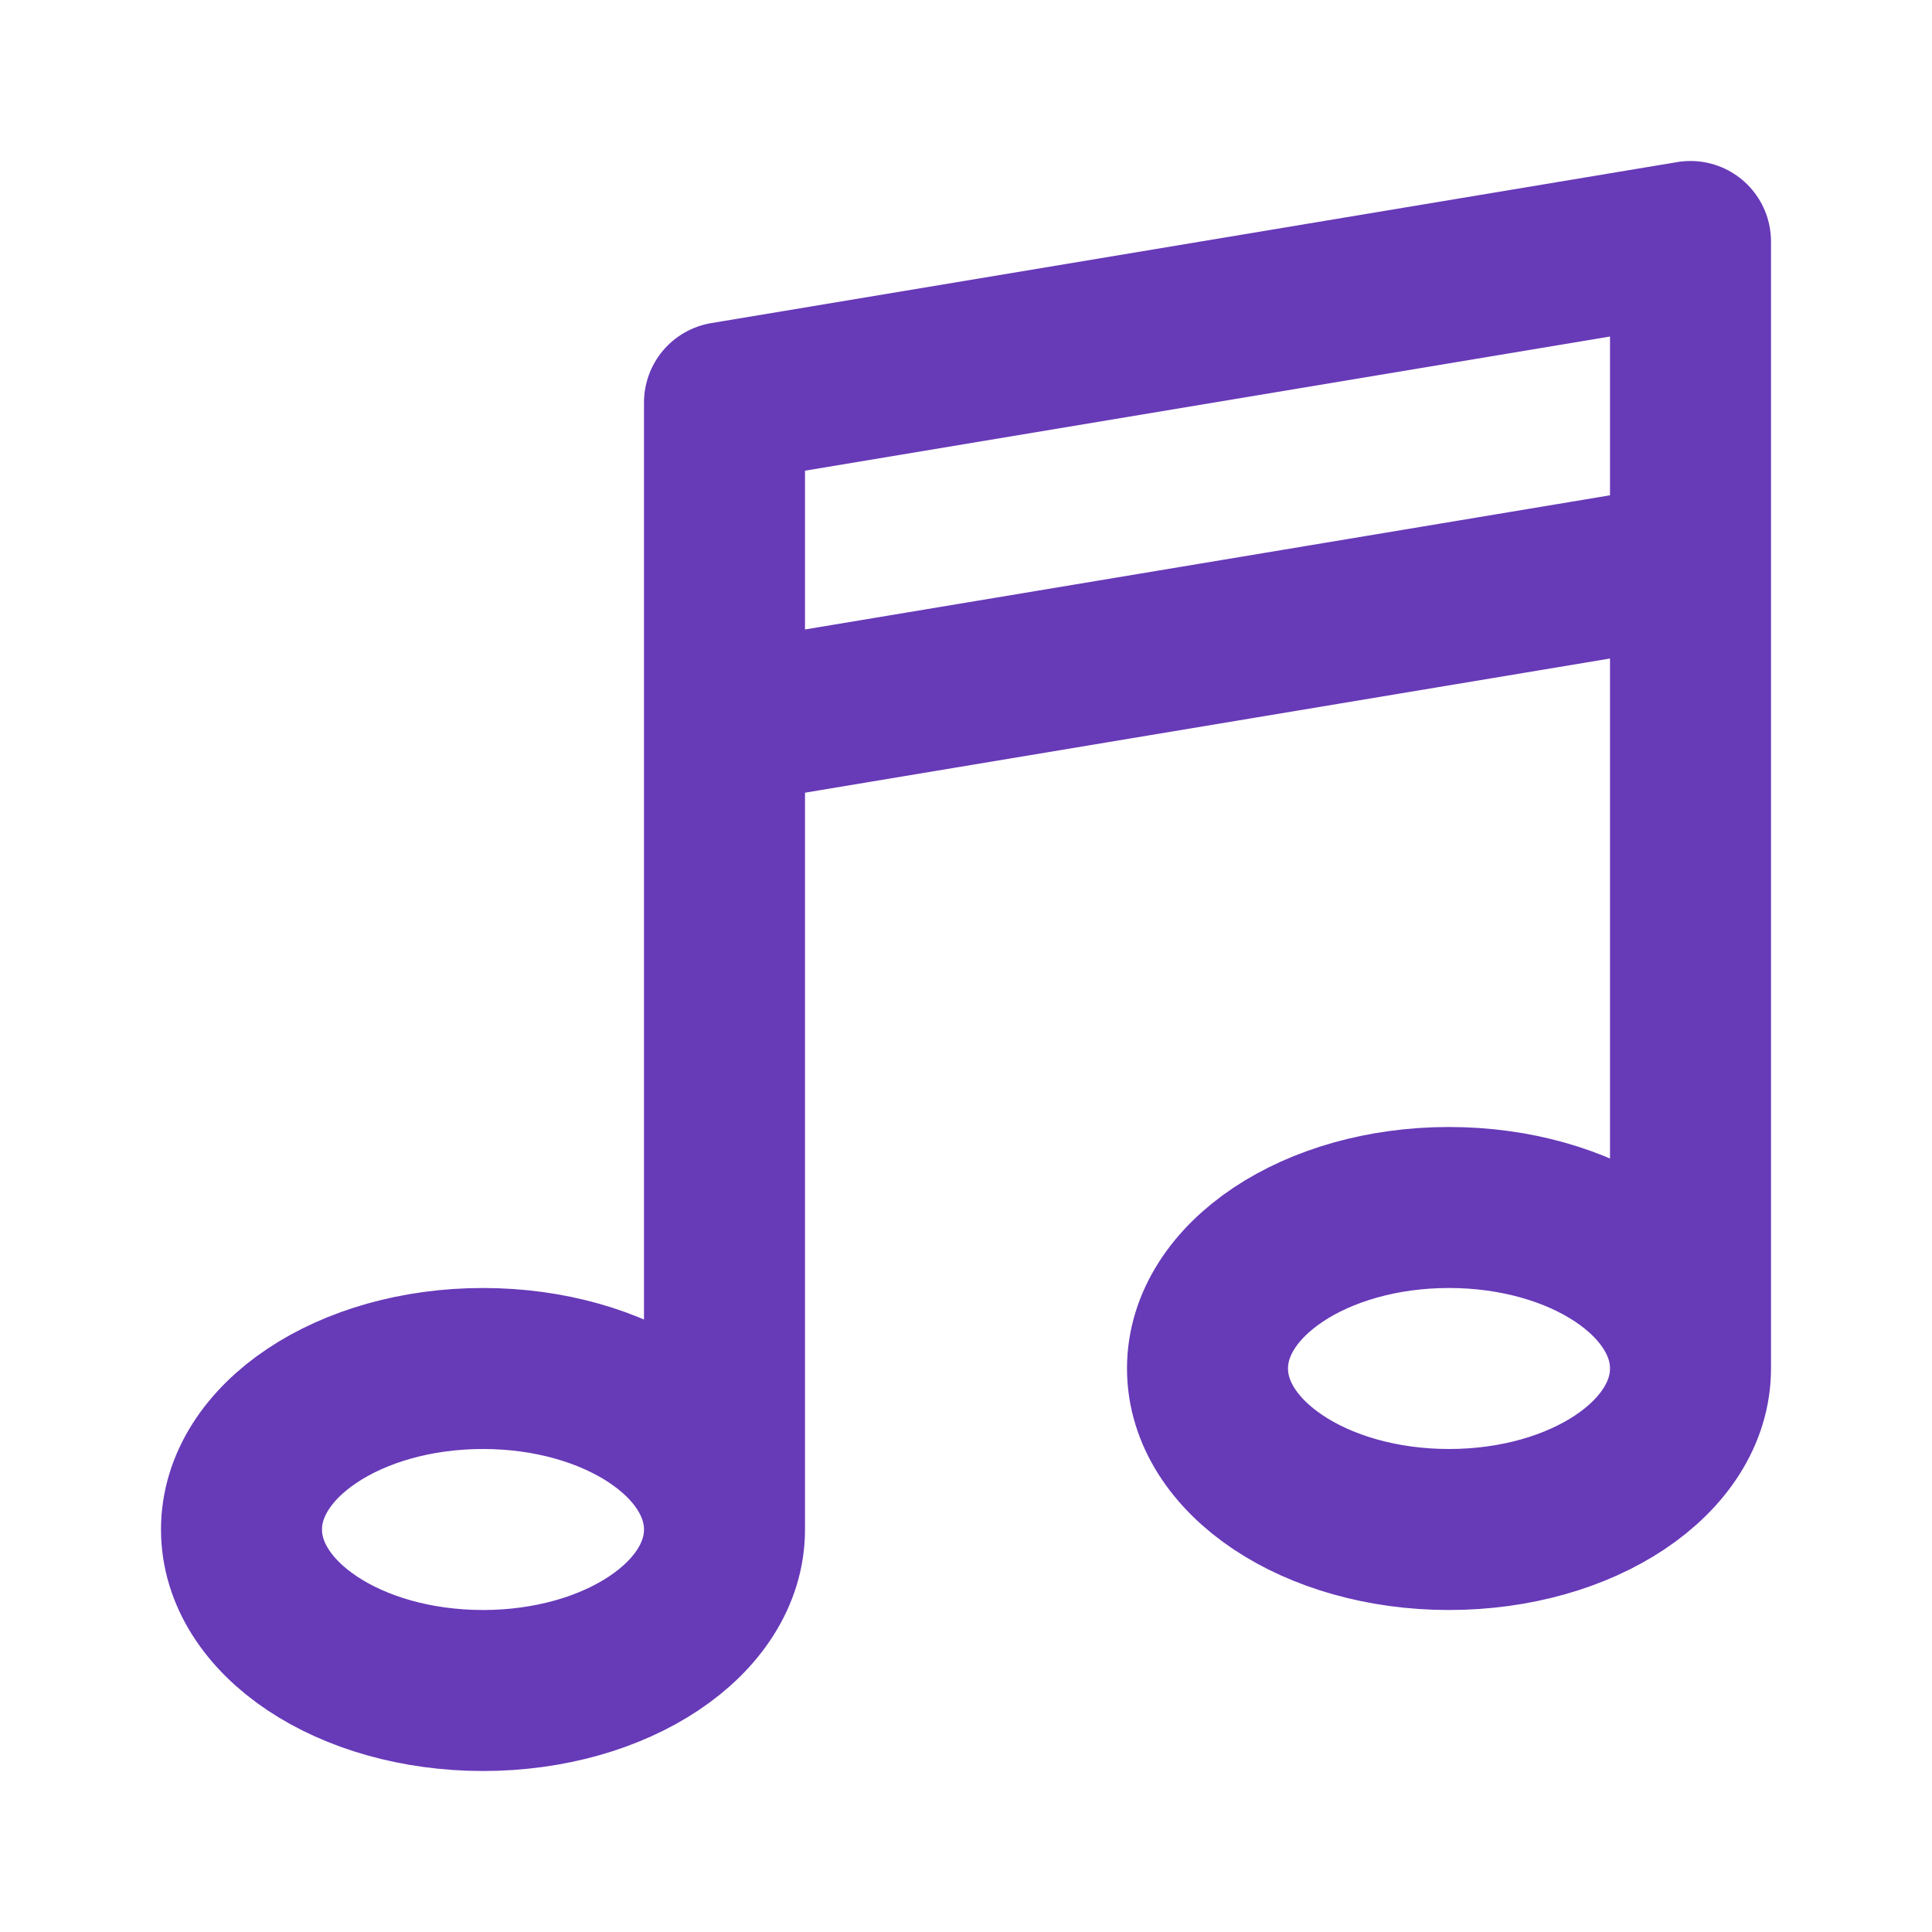
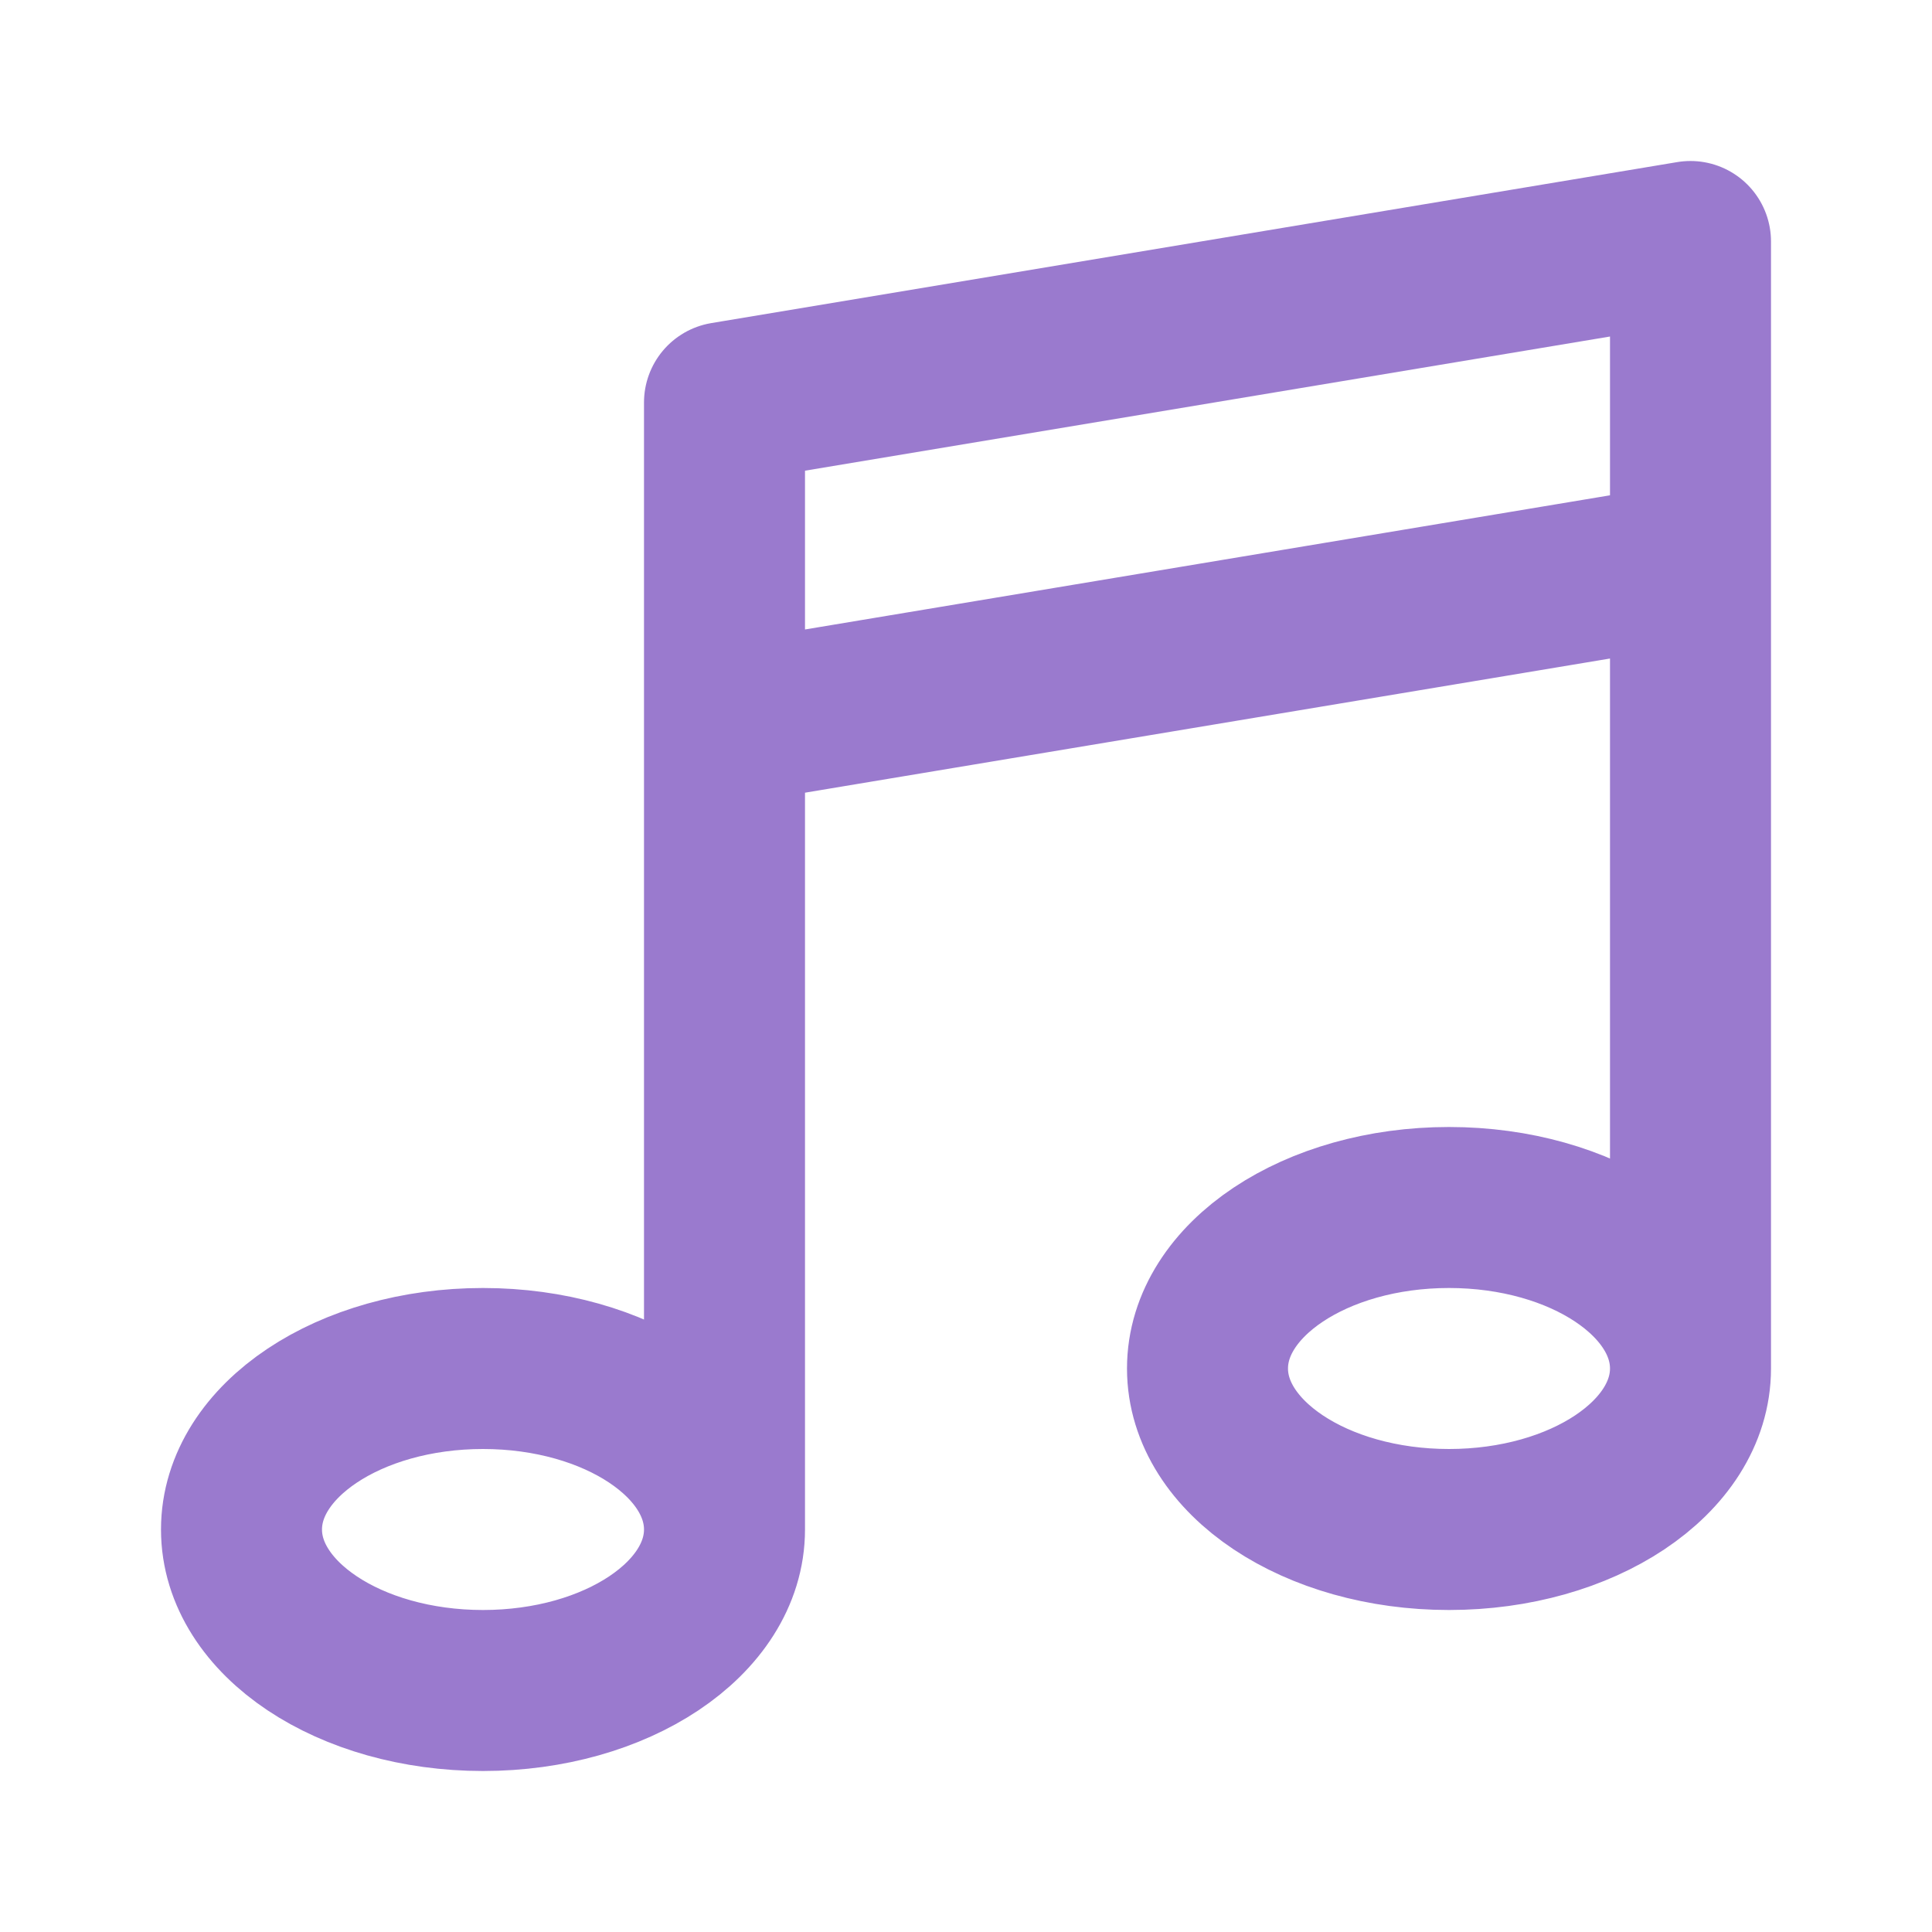
<svg xmlns="http://www.w3.org/2000/svg" width="800px" height="800px" viewBox="0 0 24 24" fill="none">
-   <path d="M9 19C9 20.105 7.657 21 6 21C4.343 21 3 20.105 3 19C3 17.895 4.343 17 6 17C7.657 17 9 17.895 9 19ZM9 19V5L21 3V17M21 17C21 18.105 19.657 19 18 19C16.343 19 15 18.105 15 17C15 15.895 16.343 15 18 15C19.657 15 21 15.895 21 17ZM9 9L21 7" stroke="#673AB8" stroke-width="2" stroke-linecap="round" stroke-linejoin="round" />
+   <path d="M9 19C9 20.105 7.657 21 6 21C4.343 21 3 20.105 3 19C3 17.895 4.343 17 6 17C7.657 17 9 17.895 9 19ZM9 19V5L21 3V17M21 17C21 18.105 19.657 19 18 19C16.343 19 15 18.105 15 17C15 15.895 16.343 15 18 15C19.657 15 21 15.895 21 17ZM9 9L21 7" stroke="#9A7ACE" stroke-width="2" stroke-linecap="round" stroke-linejoin="round" />
</svg>
